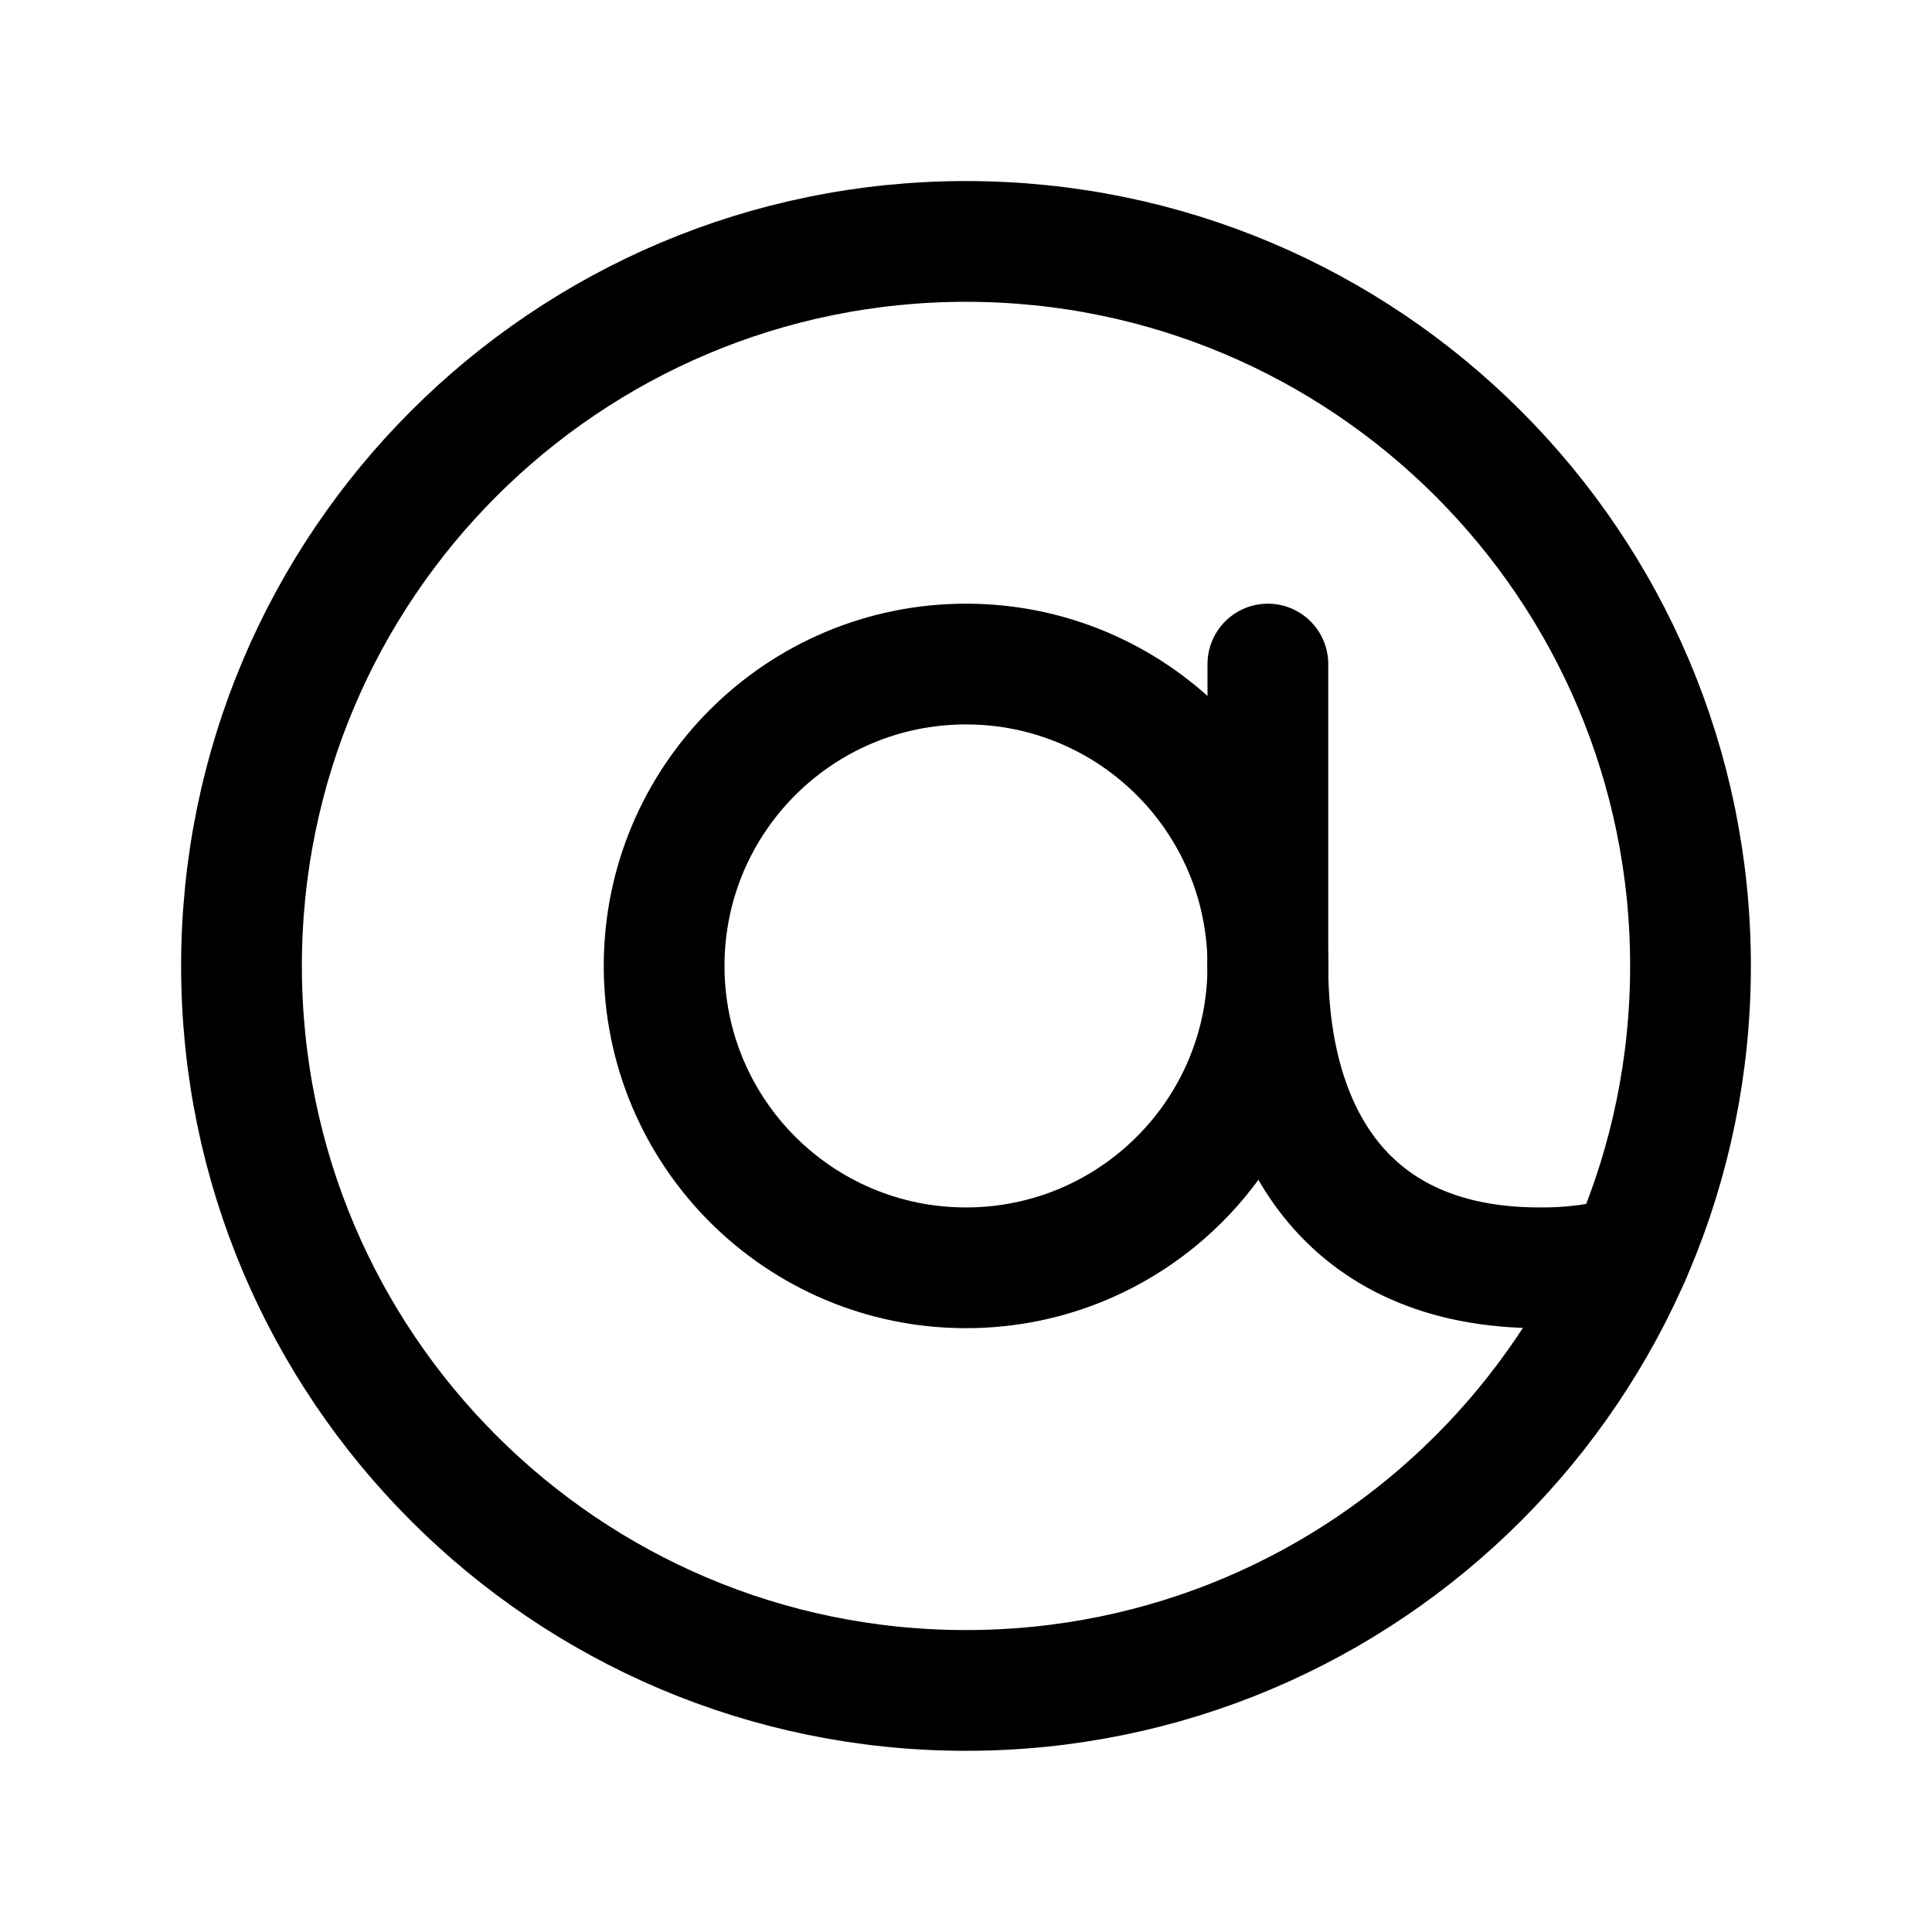
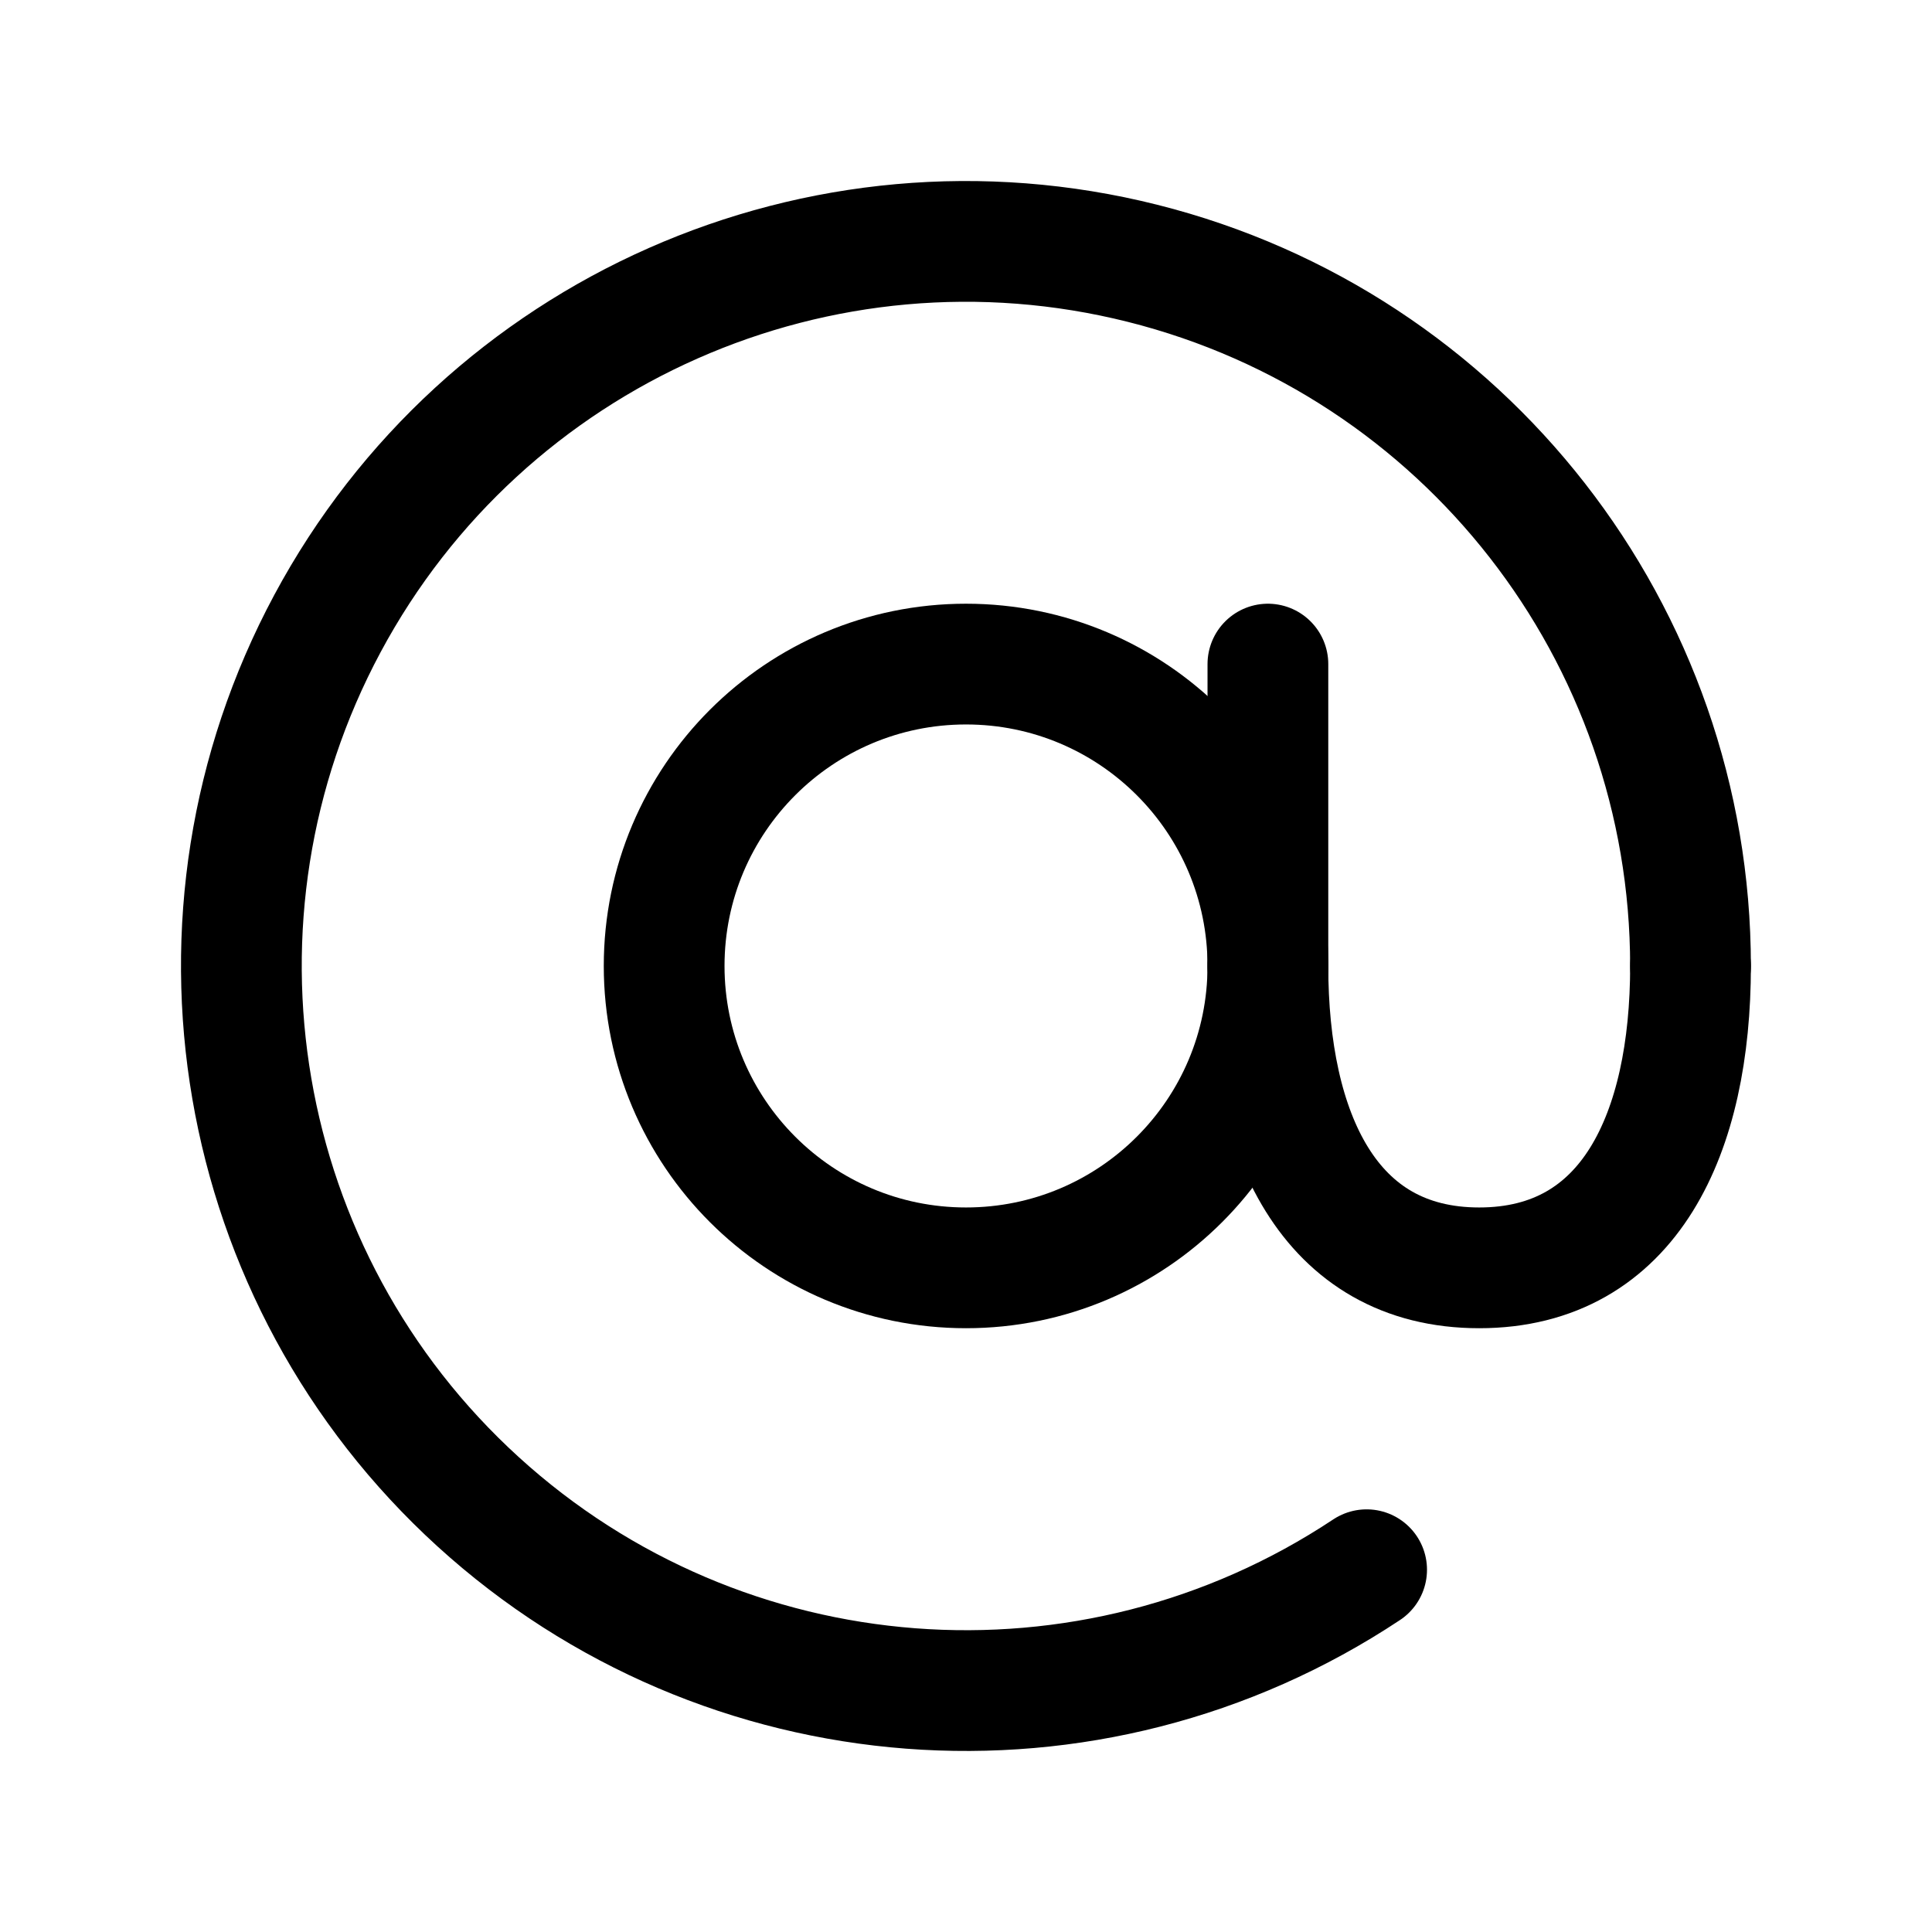
<svg xmlns="http://www.w3.org/2000/svg" id="Layer_1" data-name="Layer 1" viewBox="0 0 256 256">
-   <circle cx="128" cy="127.991" r="96" fill="none" stroke="#000" stroke-linecap="round" stroke-linejoin="round" stroke-width="16" />
-   <circle cx="128" cy="127.991" r="40" fill="none" stroke="#000" stroke-linecap="round" stroke-linejoin="round" stroke-width="16" />
-   <line x1="168" y1="87.991" x2="168" y2="127.991" fill="none" stroke="#000" stroke-linecap="round" stroke-linejoin="round" stroke-width="16" />
-   <path d="M215.983,166.455A44.098,44.098,0,0,1,204,167.991c-25.714,0-36-17.909-36-40" fill="none" stroke="#000" stroke-linecap="round" stroke-linejoin="round" stroke-width="16" />
+   <circle cx="128.003" cy="127.995" r="40" fill="none" stroke="#000" stroke-linecap="round" stroke-linejoin="round" stroke-width="16" />
+   <path d="M224.003,127.995c0,22.091-8,40-28,40s-28-17.909-28-40" fill="none" stroke="#000" stroke-linecap="round" stroke-linejoin="round" stroke-width="16" />
+   <line x1="168.003" y1="87.995" x2="168.003" y2="127.995" fill="none" stroke="#000" stroke-linecap="round" stroke-linejoin="round" stroke-width="16" />
+   <path d="M181.084,207.997a96.008,96.008,0,1,1,42.918-80.002" fill="none" stroke="#000" stroke-linecap="round" stroke-linejoin="round" stroke-width="16" />
</svg>
